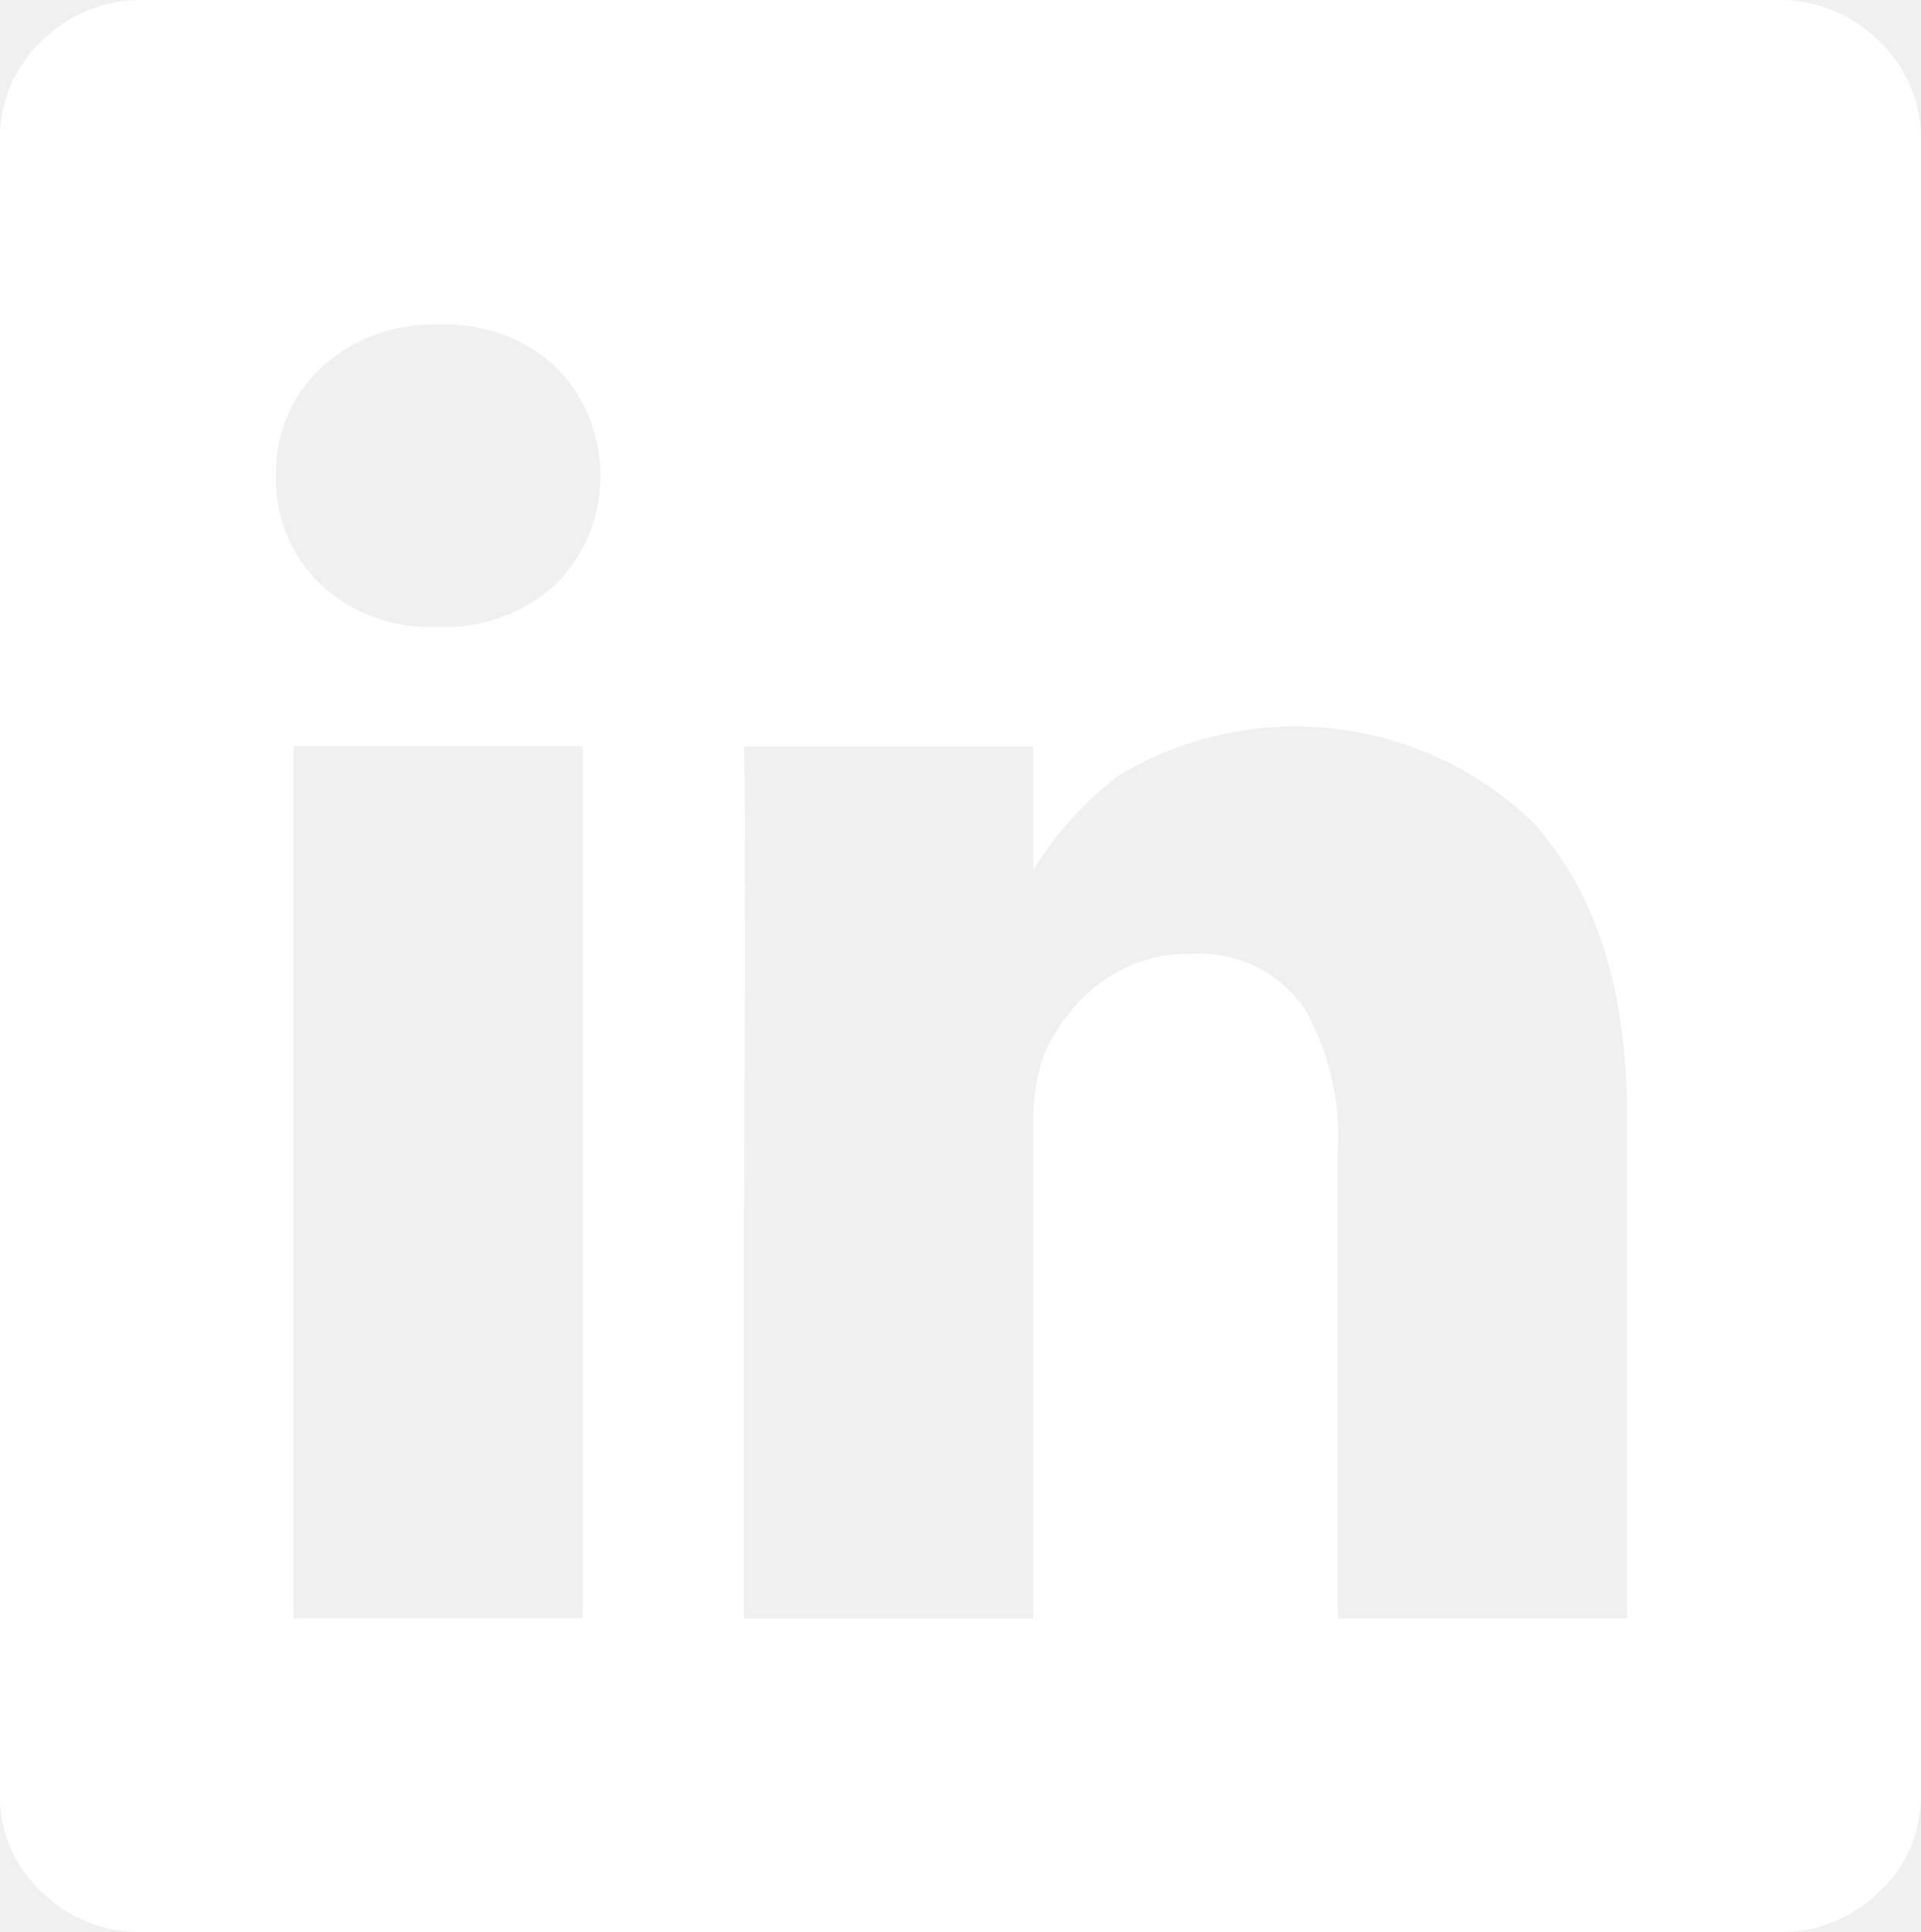
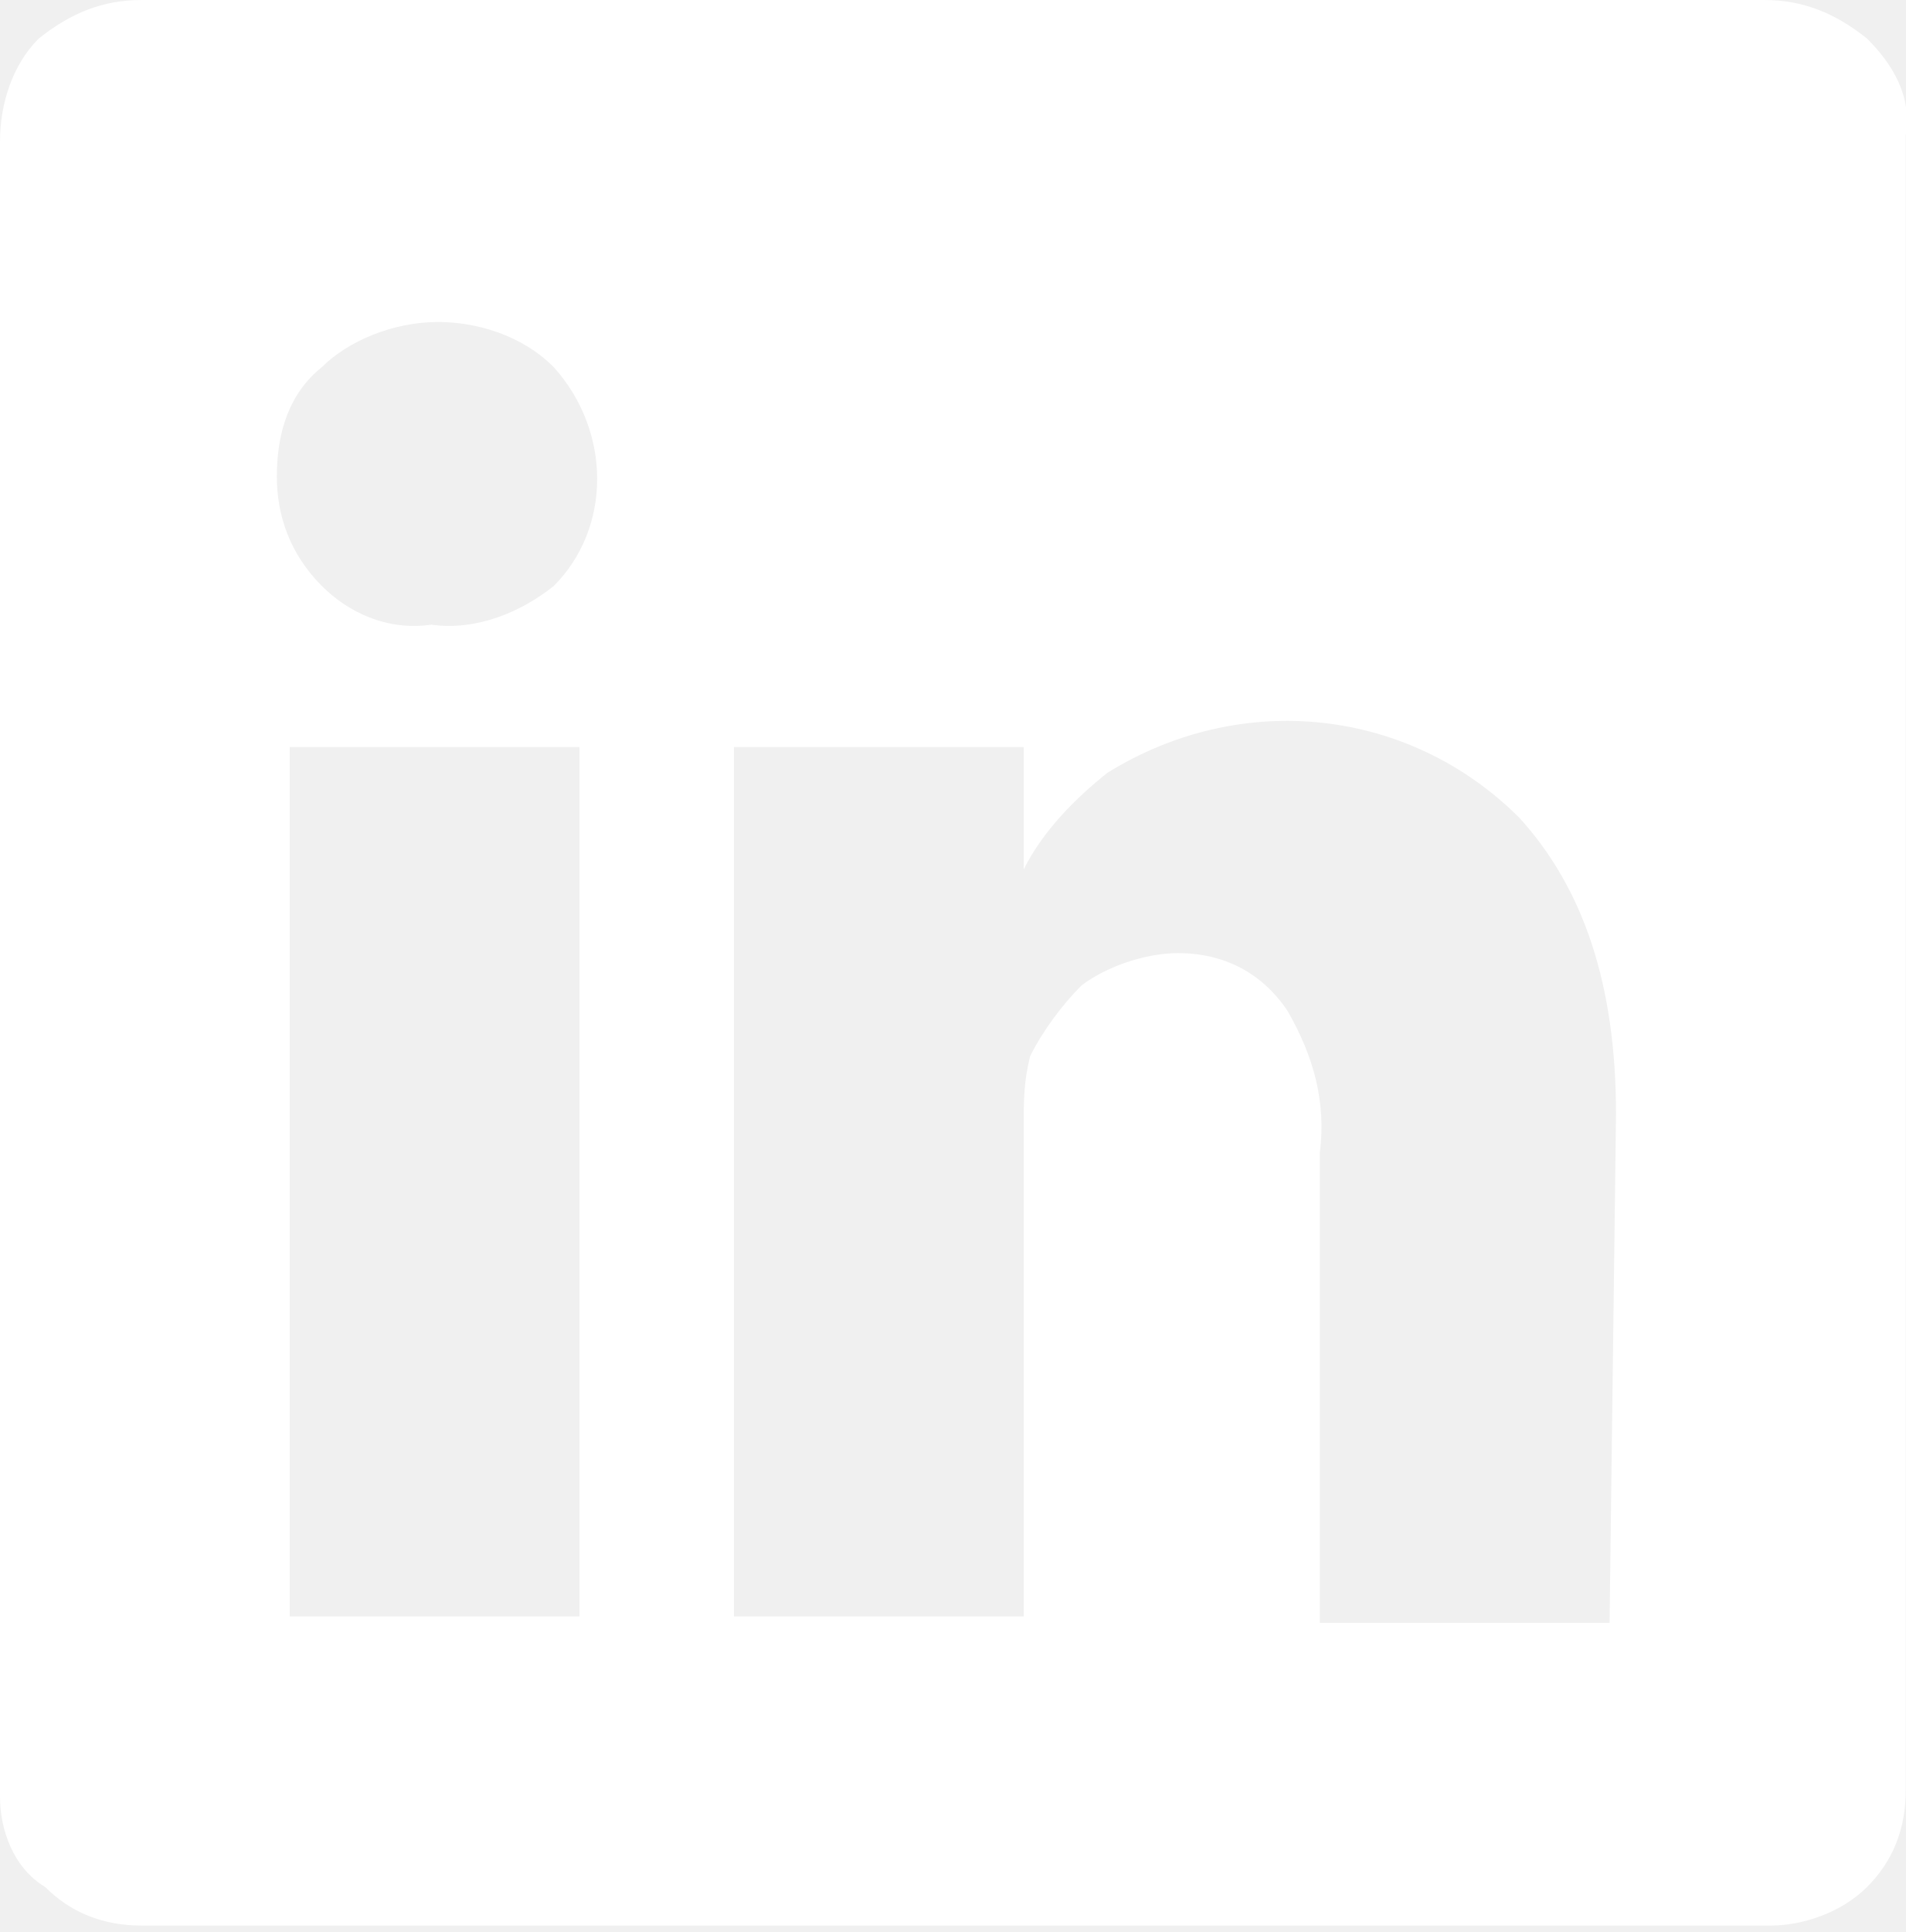
- <svg xmlns="http://www.w3.org/2000/svg" id="linkedin" width="44.832" height="45.09" viewBox="0 0 44.832 45.09">
-   <path id="Path_375" data-name="Path 375" d="M127.832,633.073a3.274,3.274,0,0,1,2.37.952,3.091,3.091,0,0,1,.979,2.293v38.649a3,3,0,0,1-.979,2.267,3.261,3.261,0,0,1-2.319.929H89.647a3.251,3.251,0,0,1-2.319-.929,3,3,0,0,1-.979-2.267V636.318a3.086,3.086,0,0,1,.979-2.293,3.272,3.272,0,0,1,2.37-.952h38.133ZM99.335,646.7a3.609,3.609,0,0,0,0-5.05,3.745,3.745,0,0,0-2.731-1,3.839,3.839,0,0,0-2.757,1,3.34,3.34,0,0,0-1.056,2.525,3.376,3.376,0,0,0,1.031,2.525,3.671,3.671,0,0,0,2.68,1h.052A3.806,3.806,0,0,0,99.335,646.7Zm.618,3.789H93.2v20.355h6.751Zm24.374,8.657q0-4.481-2.216-6.9a8,8,0,0,0-9.636-1.083,7.981,7.981,0,0,0-2.01,2.217v-2.886h-6.751q.05,1.185,0,10.873v9.48h6.751V659.457a5.061,5.061,0,0,1,.206-1.649,4.1,4.1,0,0,1,1.237-1.7,3.423,3.423,0,0,1,2.267-.774,2.97,2.97,0,0,1,2.628,1.288,6.009,6.009,0,0,1,.773,3.3v10.923h6.751Z" transform="translate(-86.349 -633.073)" fill="#fff" />
+ <svg xmlns="http://www.w3.org/2000/svg" version="1.1" id="linkedin" x="0px" y="0px" viewBox="0 0 29.6 30" style="enable-background:new 0 0 29.6 30;" xml:space="preserve">
+   <style type="text/css">
+ 	.st0{fill:#FFFFFF;}
+ </style>
+   <path id="Path_375" class="st0" d="M27.4,0C28,0,28.5,0.2,29,0.6c0.4,0.4,0.7,0.9,0.6,1.5v25.7c0,0.6-0.2,1.1-0.6,1.5  c-0.4,0.4-1,0.6-1.5,0.6H2.2c-0.6,0-1.1-0.2-1.5-0.6C0.2,29,0,28.4,0,27.9V2.2C0,1.6,0.2,1,0.6,0.6C1.1,0.2,1.6,0,2.2,0L27.4,0  L27.4,0z M8.6,9.1c0.9-0.9,0.9-2.4,0-3.4C8.1,5.2,7.4,5,6.8,5C6.1,5,5.4,5.3,5,5.7c-0.5,0.4-0.7,1-0.7,1.7c0,0.6,0.2,1.2,0.7,1.7  C5.4,9.5,6,9.8,6.7,9.7h0C7.4,9.8,8.1,9.5,8.6,9.1z M9,11.6H4.5v13.5H9L9,11.6z M25.1,17.3c0-2-0.5-3.5-1.5-4.6  c-1.7-1.7-4.3-2-6.4-0.7c-0.5,0.4-1,0.9-1.3,1.5v-1.9h-4.5c0,0.5,0,2.9,0,7.2v6.3h4.5v-7.6c0-0.4,0-0.7,0.1-1.1  c0.2-0.4,0.5-0.8,0.8-1.1c0.4-0.3,1-0.5,1.5-0.5c0.7,0,1.3,0.3,1.7,0.9c0.4,0.7,0.6,1.4,0.5,2.2v7.3h4.5L25.1,17.3z" />
</svg>
